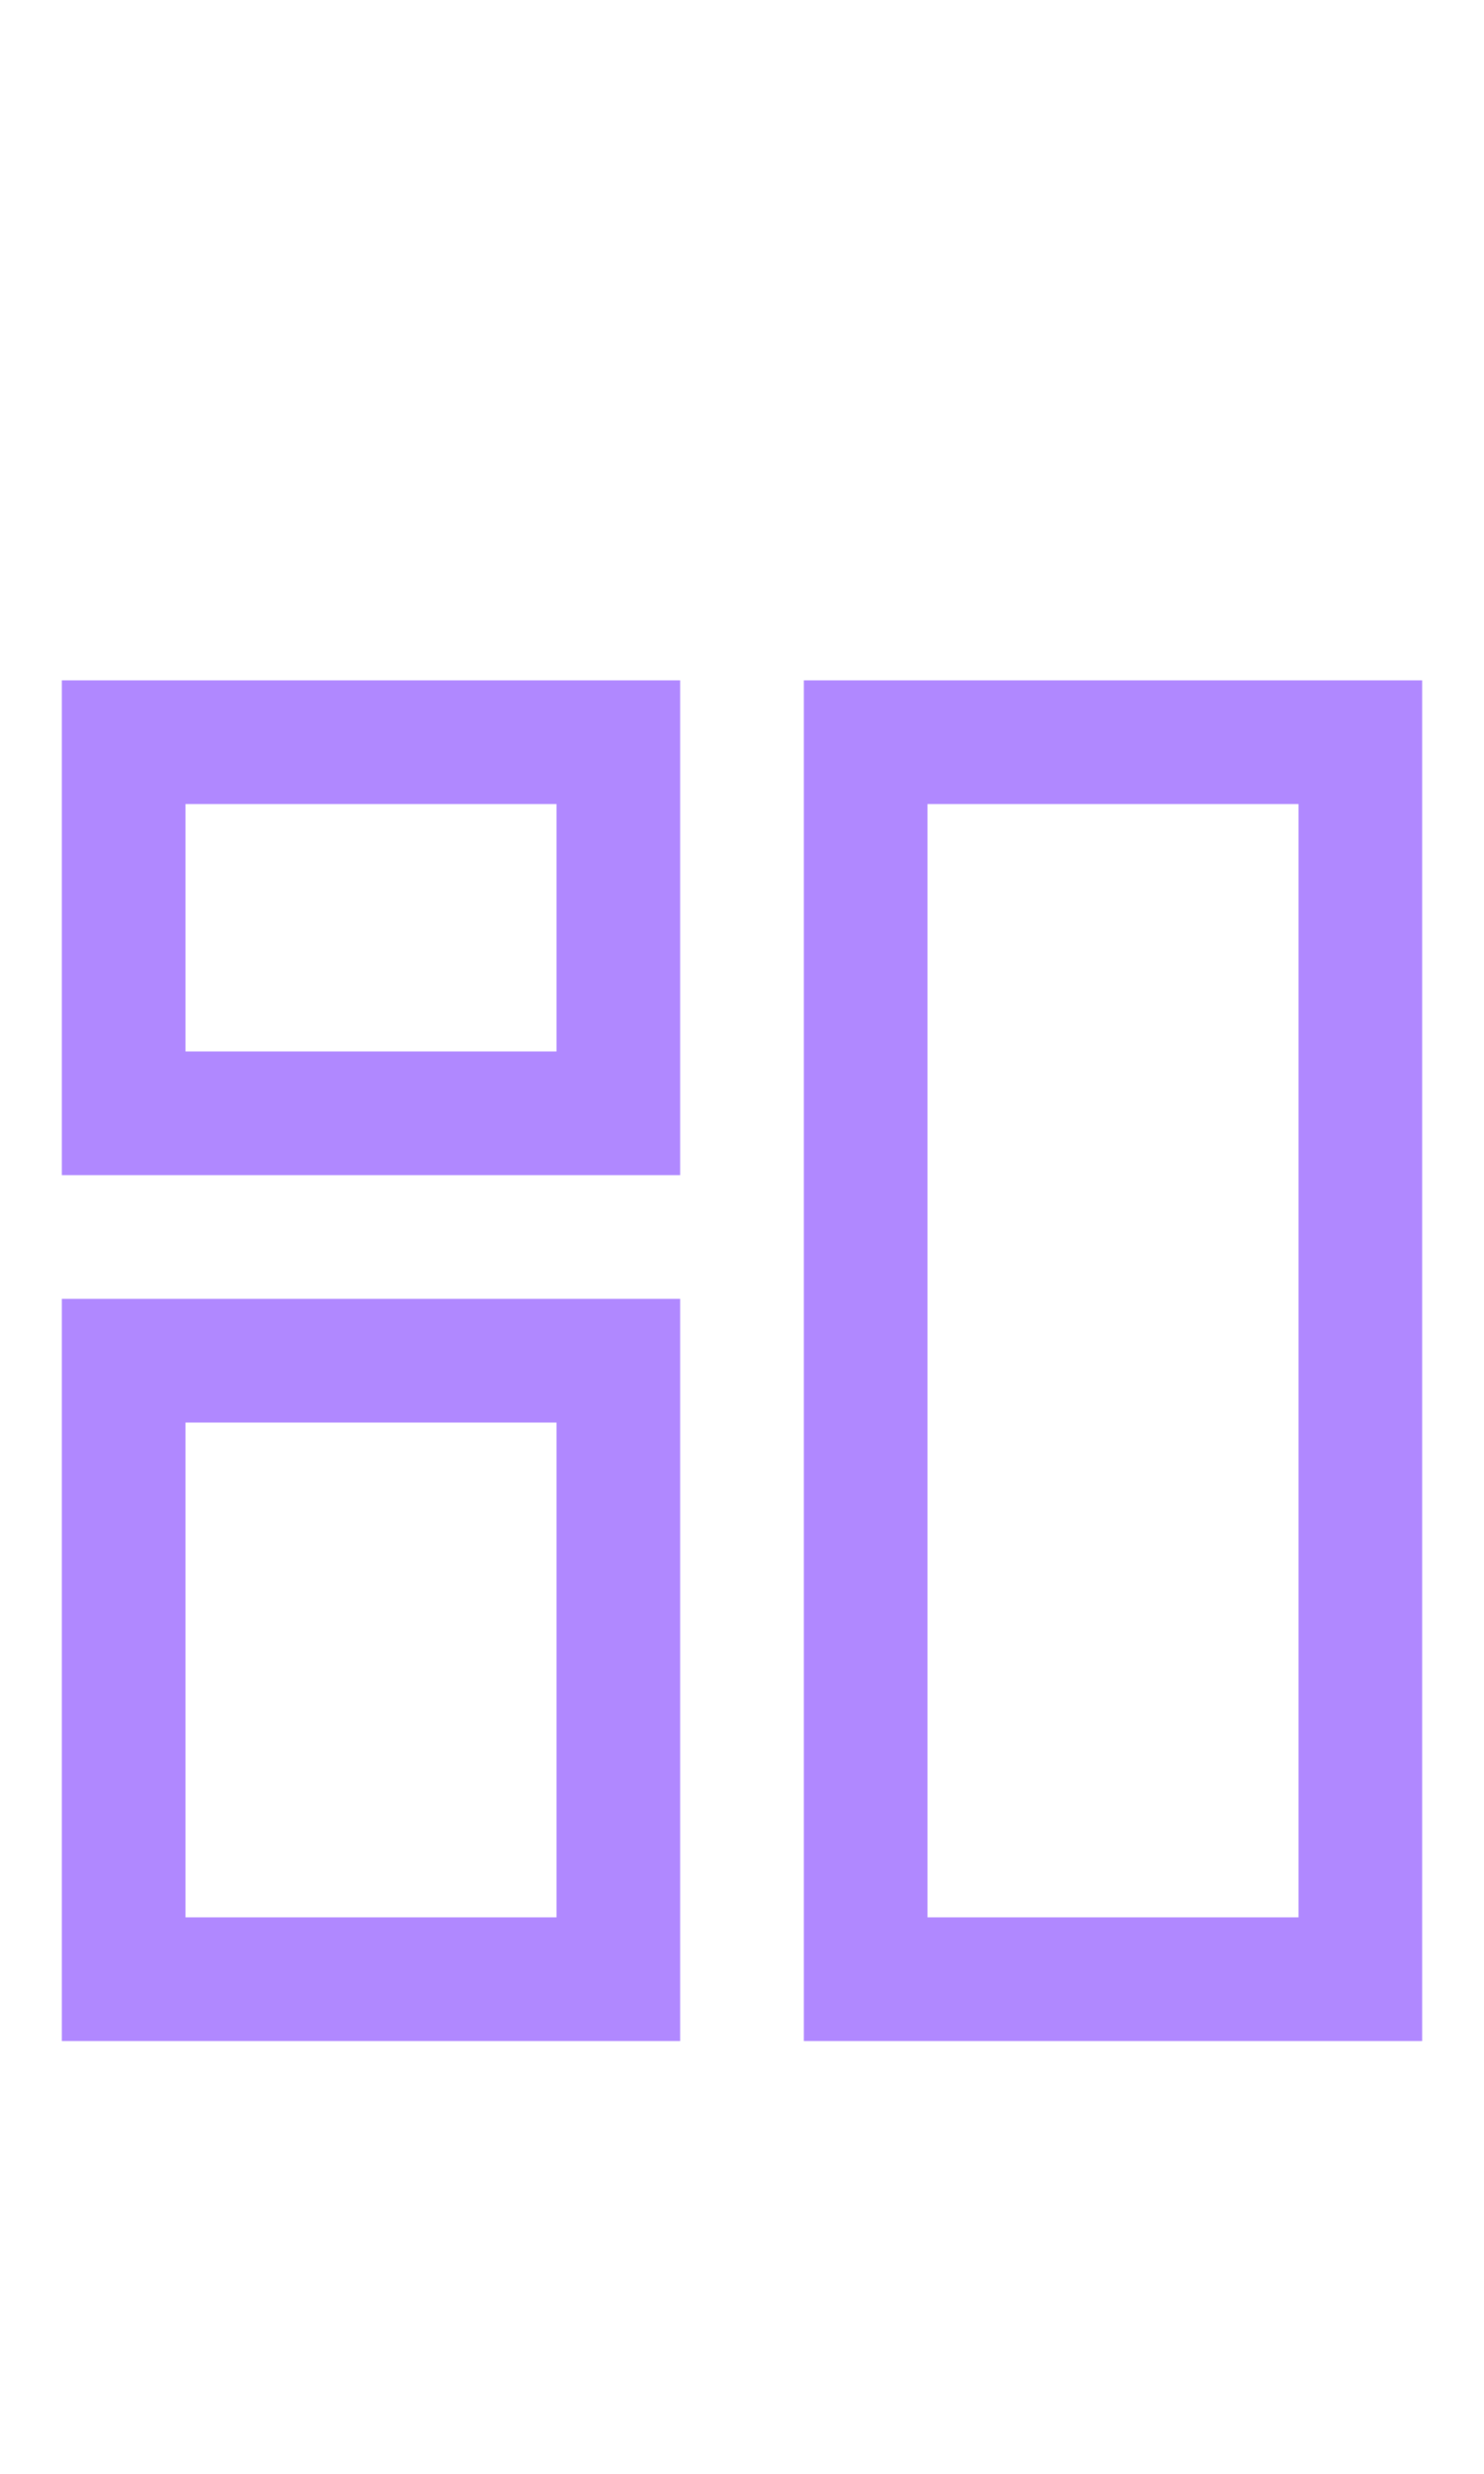
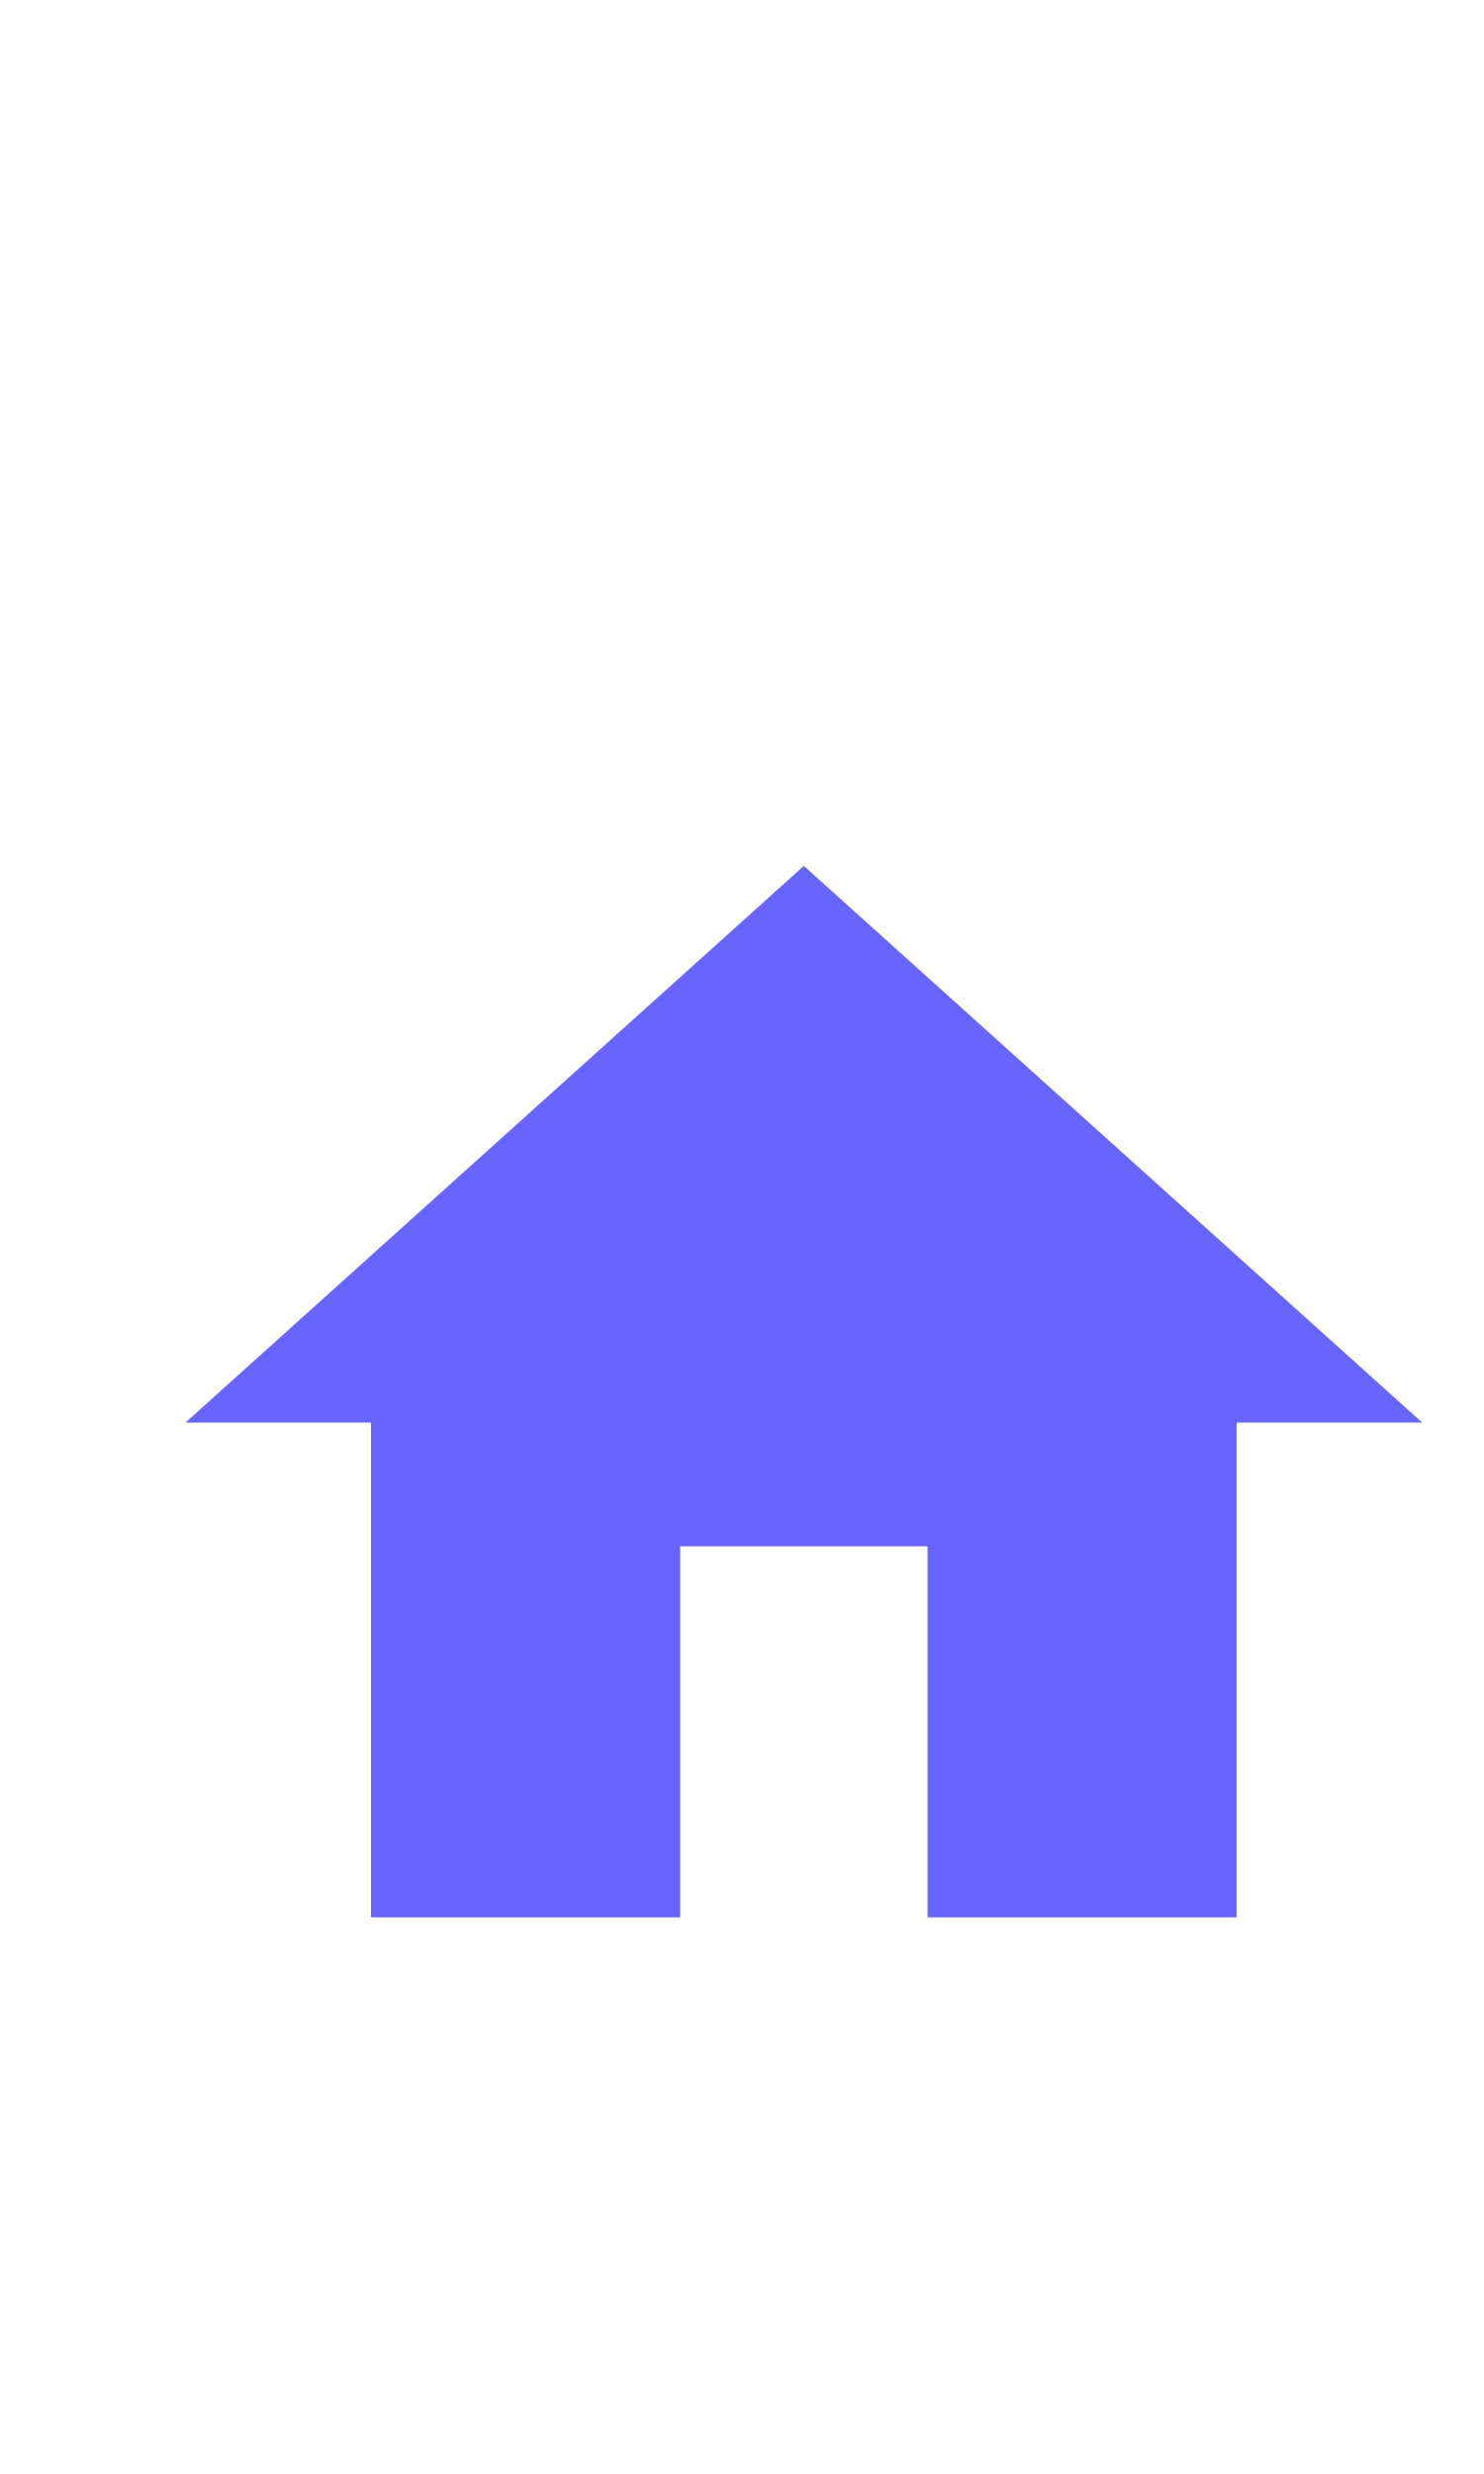
- <svg xmlns="http://www.w3.org/2000/svg" width="24px" height="40px" viewBox="0 0 24 40" version="1.1">
-   <g id="Dashboard" stroke="none" stroke-width="1" fill="none" fill-rule="evenodd">
-     <g id="Group" transform="translate(1, 11)" fill="#B088FF" fill-rule="nonzero">
-       <g id="Group_8812">
-         <path d="M10,8 L0,8 L0,0 L10,0 L10,8 Z M2,6 L8,6 L8,2 L2,2 L2,6 Z" id="Path_18866" />
-       </g>
-       <g id="Group_8813" transform="translate(12, 0)">
-         <path d="M10,22 L0,22 L0,0 L10,0 L10,22 Z M2,20 L8,20 L8,2 L2,2 L2,20 Z" id="Path_18867" />
-       </g>
-       <g id="Group_8814" transform="translate(0, 10)">
-         <path d="M10,12 L0,12 L0,0 L10,0 L10,12 Z M2,10 L8,10 L8,2 L2,2 L2,10 Z" id="Path_18868" />
-       </g>
-     </g>
+ <svg xmlns="http://www.w3.org/2000/svg" width="24px" height="40px" viewBox="0 0 24 40" version="1.1" id="svg14">
+   <defs id="defs18" />
+   <g id="g61" transform="translate(1,11)">
+     <path id="path2" d="M 0,0 H 24 V 24 H 0 Z" style="fill:none" />
+     <path style="fill:#6666ff;fill-opacity:1" id="path4" d="m 10,20 v -6 h 4 v 6 h 5 v -8 h 3 L 12,3 2,12 h 3 v 8 z" />
  </g>
</svg>
